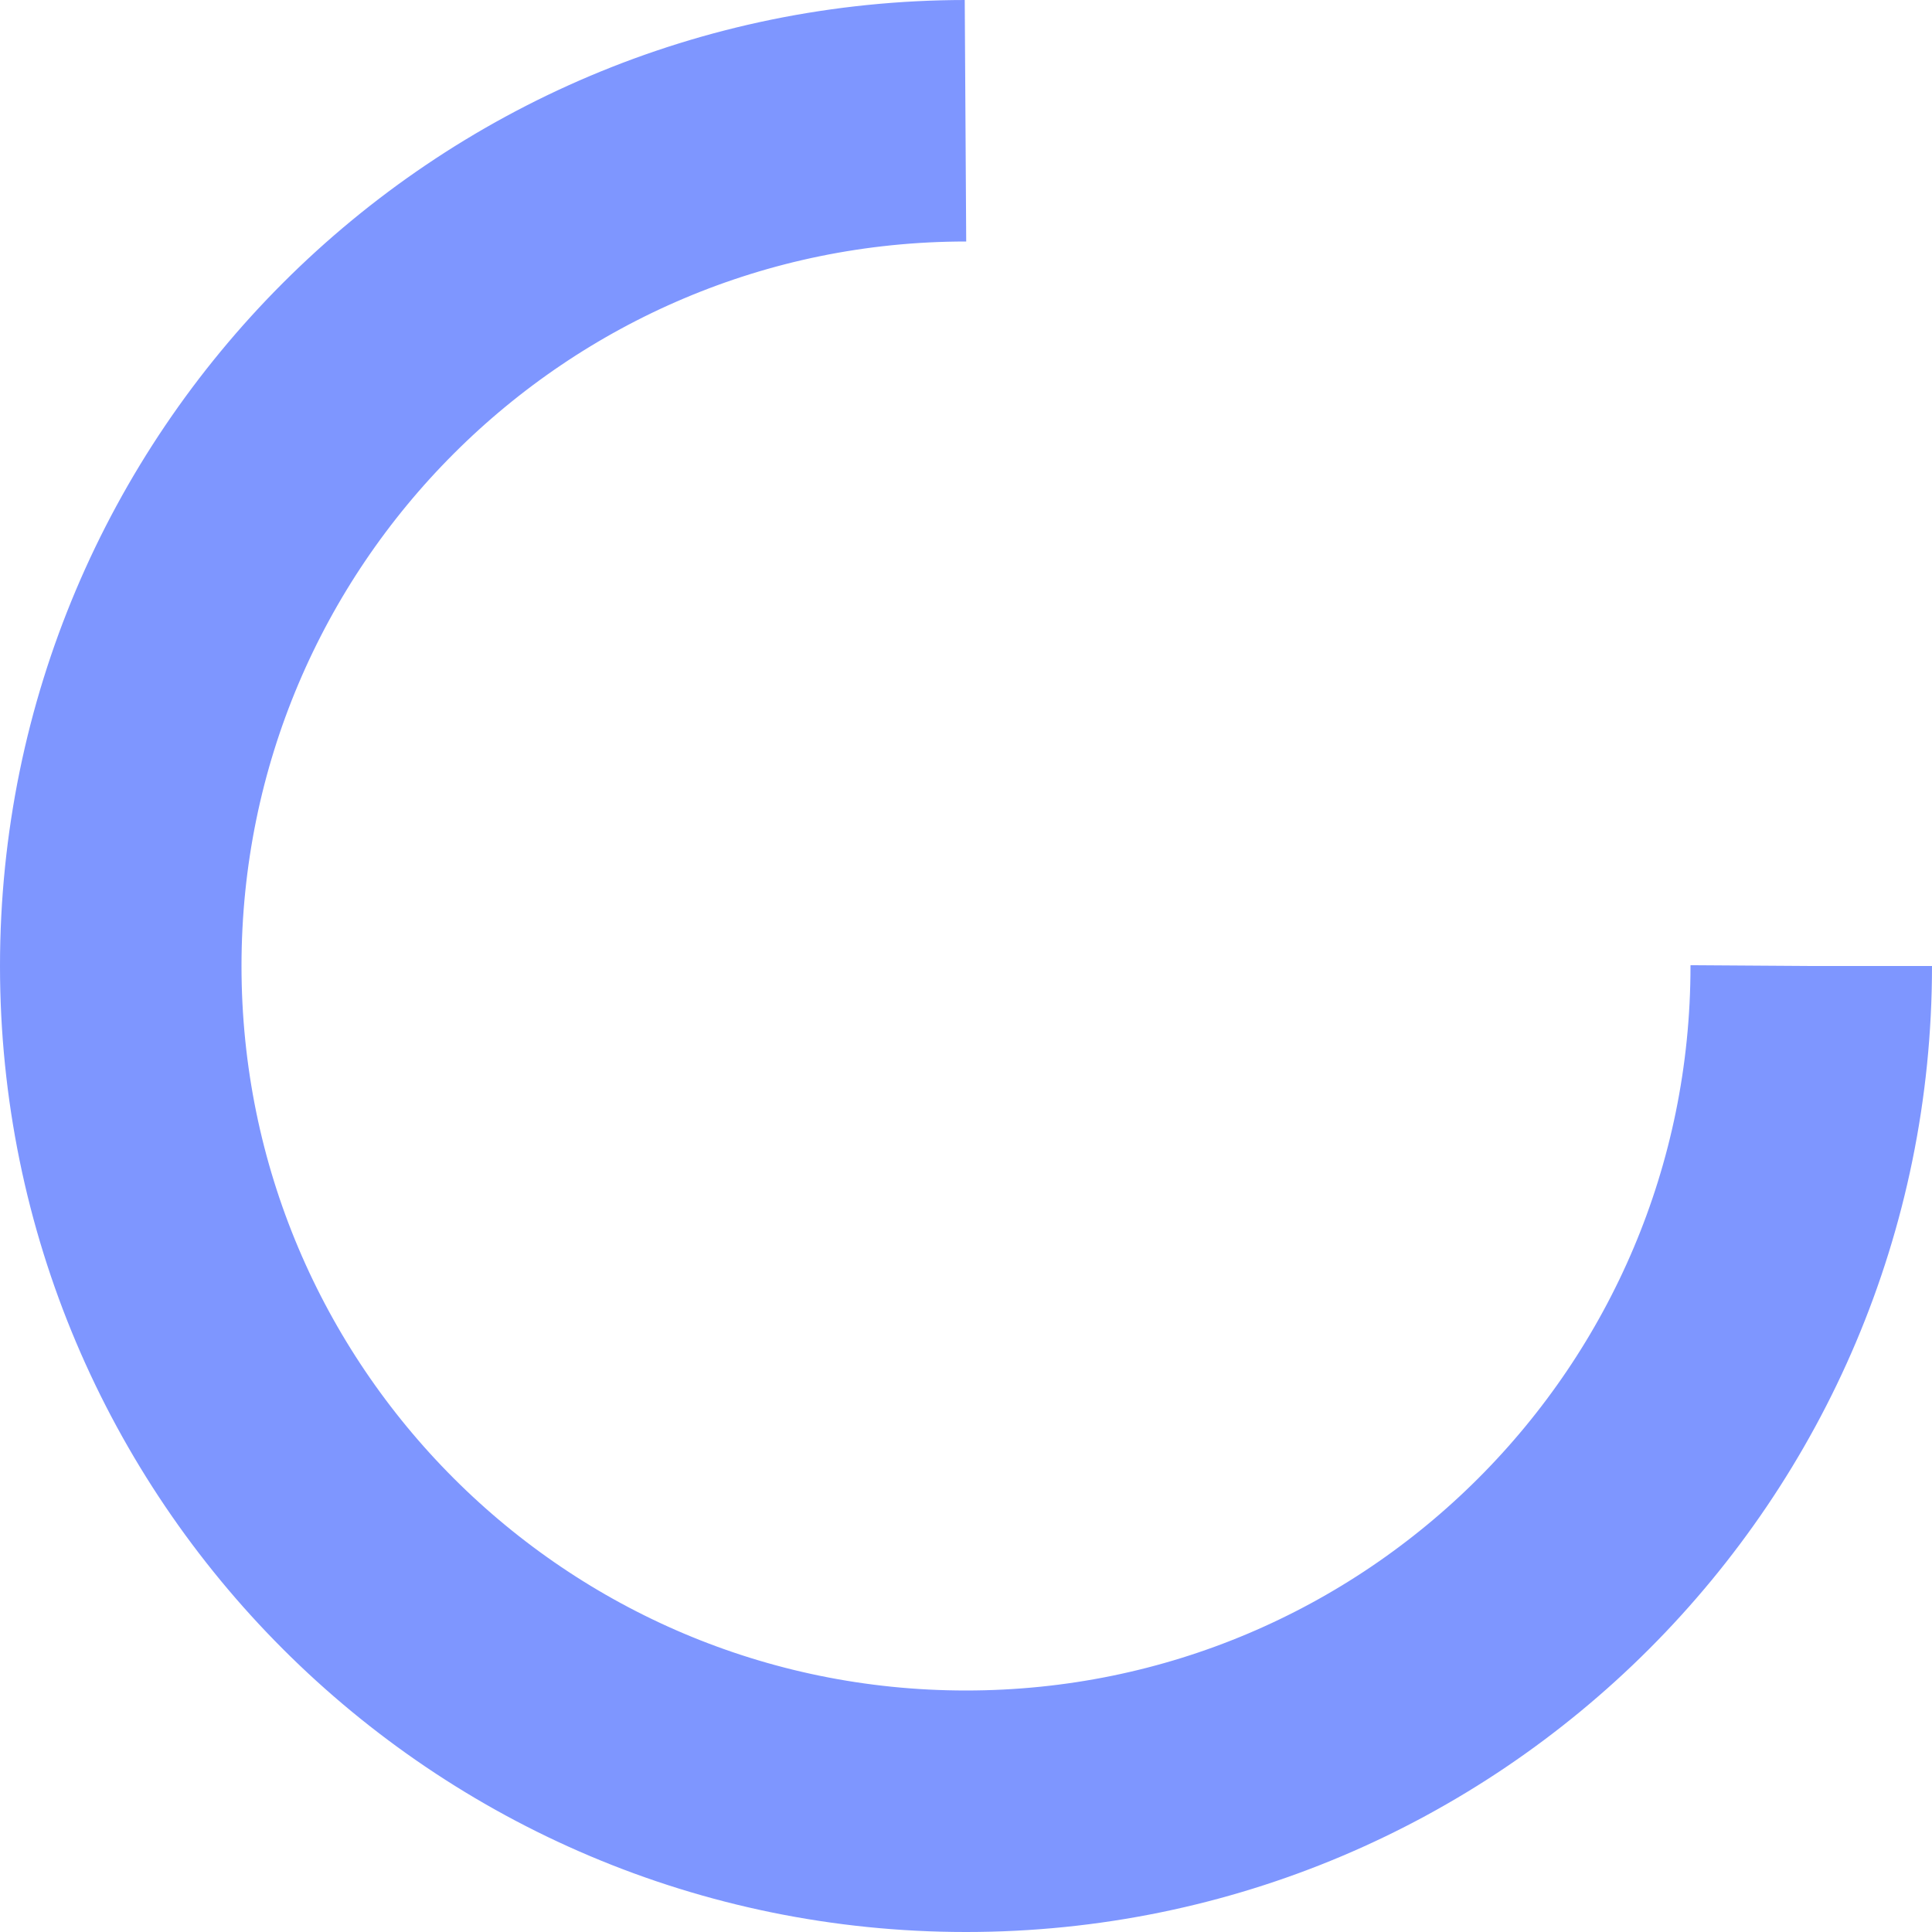
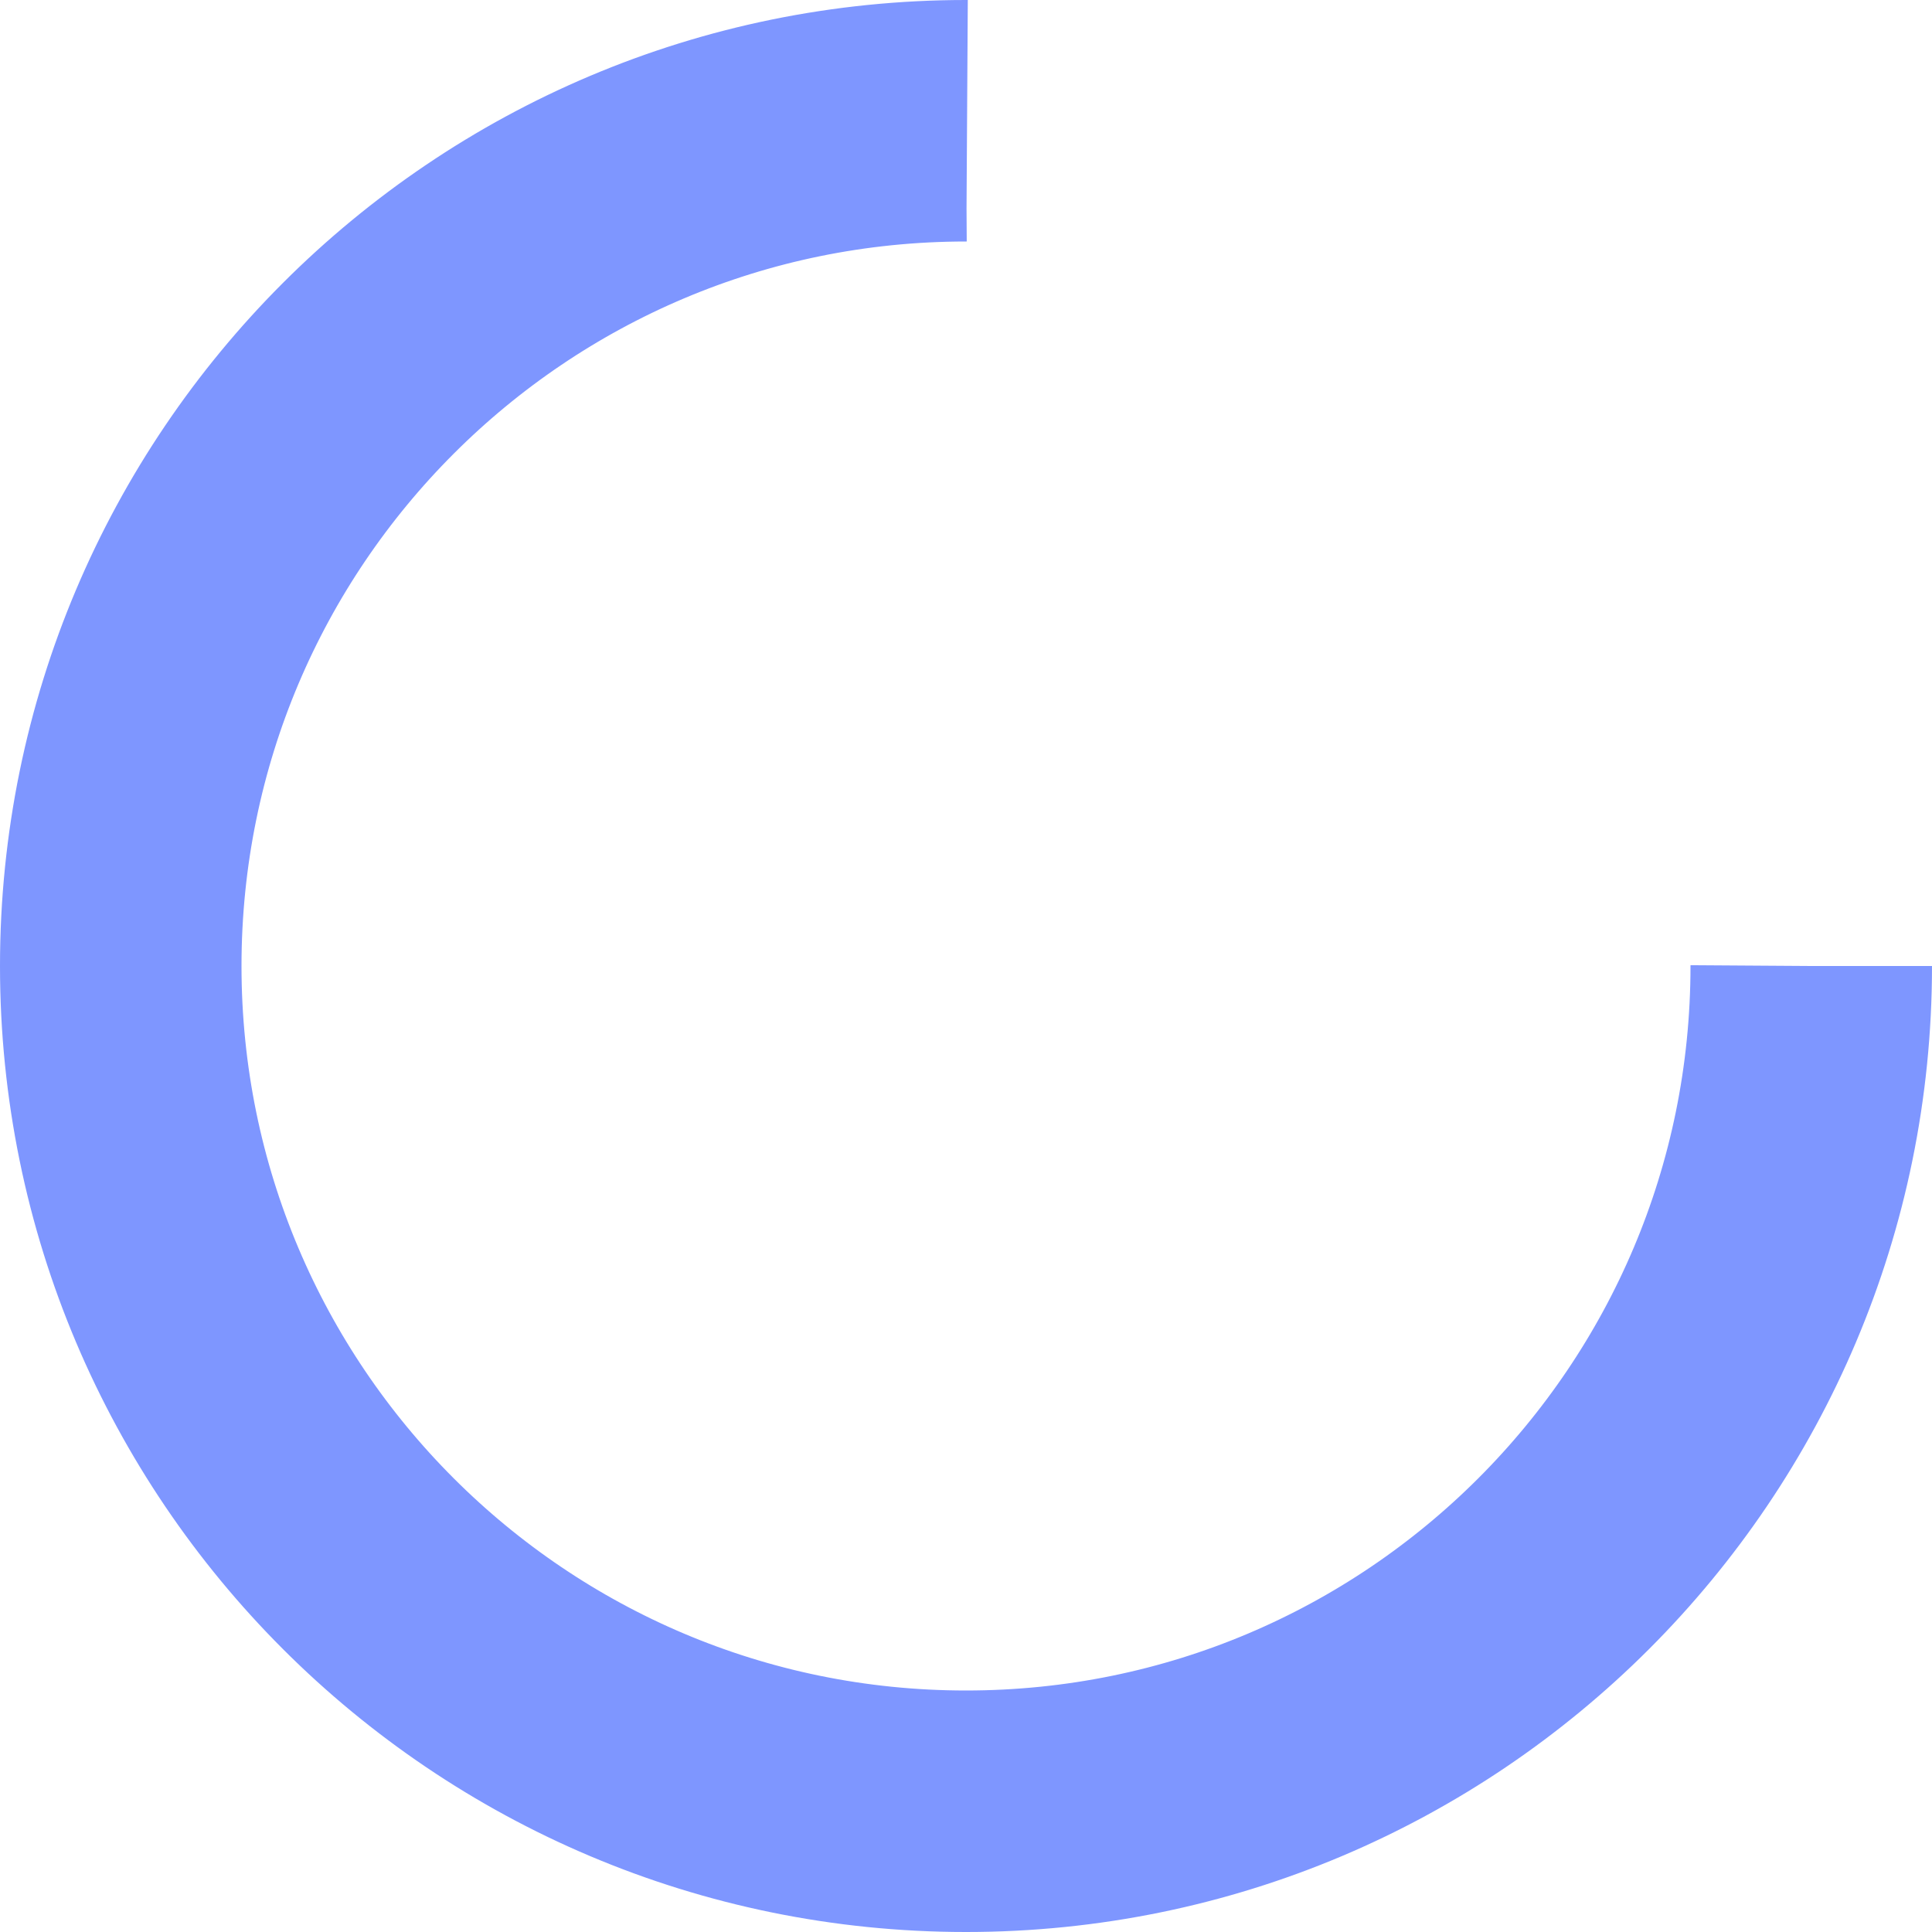
<svg xmlns="http://www.w3.org/2000/svg" version="1.1" id="svg-spinner" x="0px" y="0px" viewBox="10 10 80 80" xml:space="preserve">
-   <circle cx="50" cy="50" fill="none" stroke="#7e96ff" stroke-width="10" r="35" stroke-dasharray="164.934 56.978">
+   <circle cx="50" cy="50" fill="none" stroke="#7e96ff" stroke-width="10" r="35" stroke-dasharray="165 57">
    <animateTransform attributeName="transform" type="rotate" repeatCount="indefinite" dur="1s" values="0 50 50;360 50 50" keyTimes="0;1" />
  </circle>
</svg>
